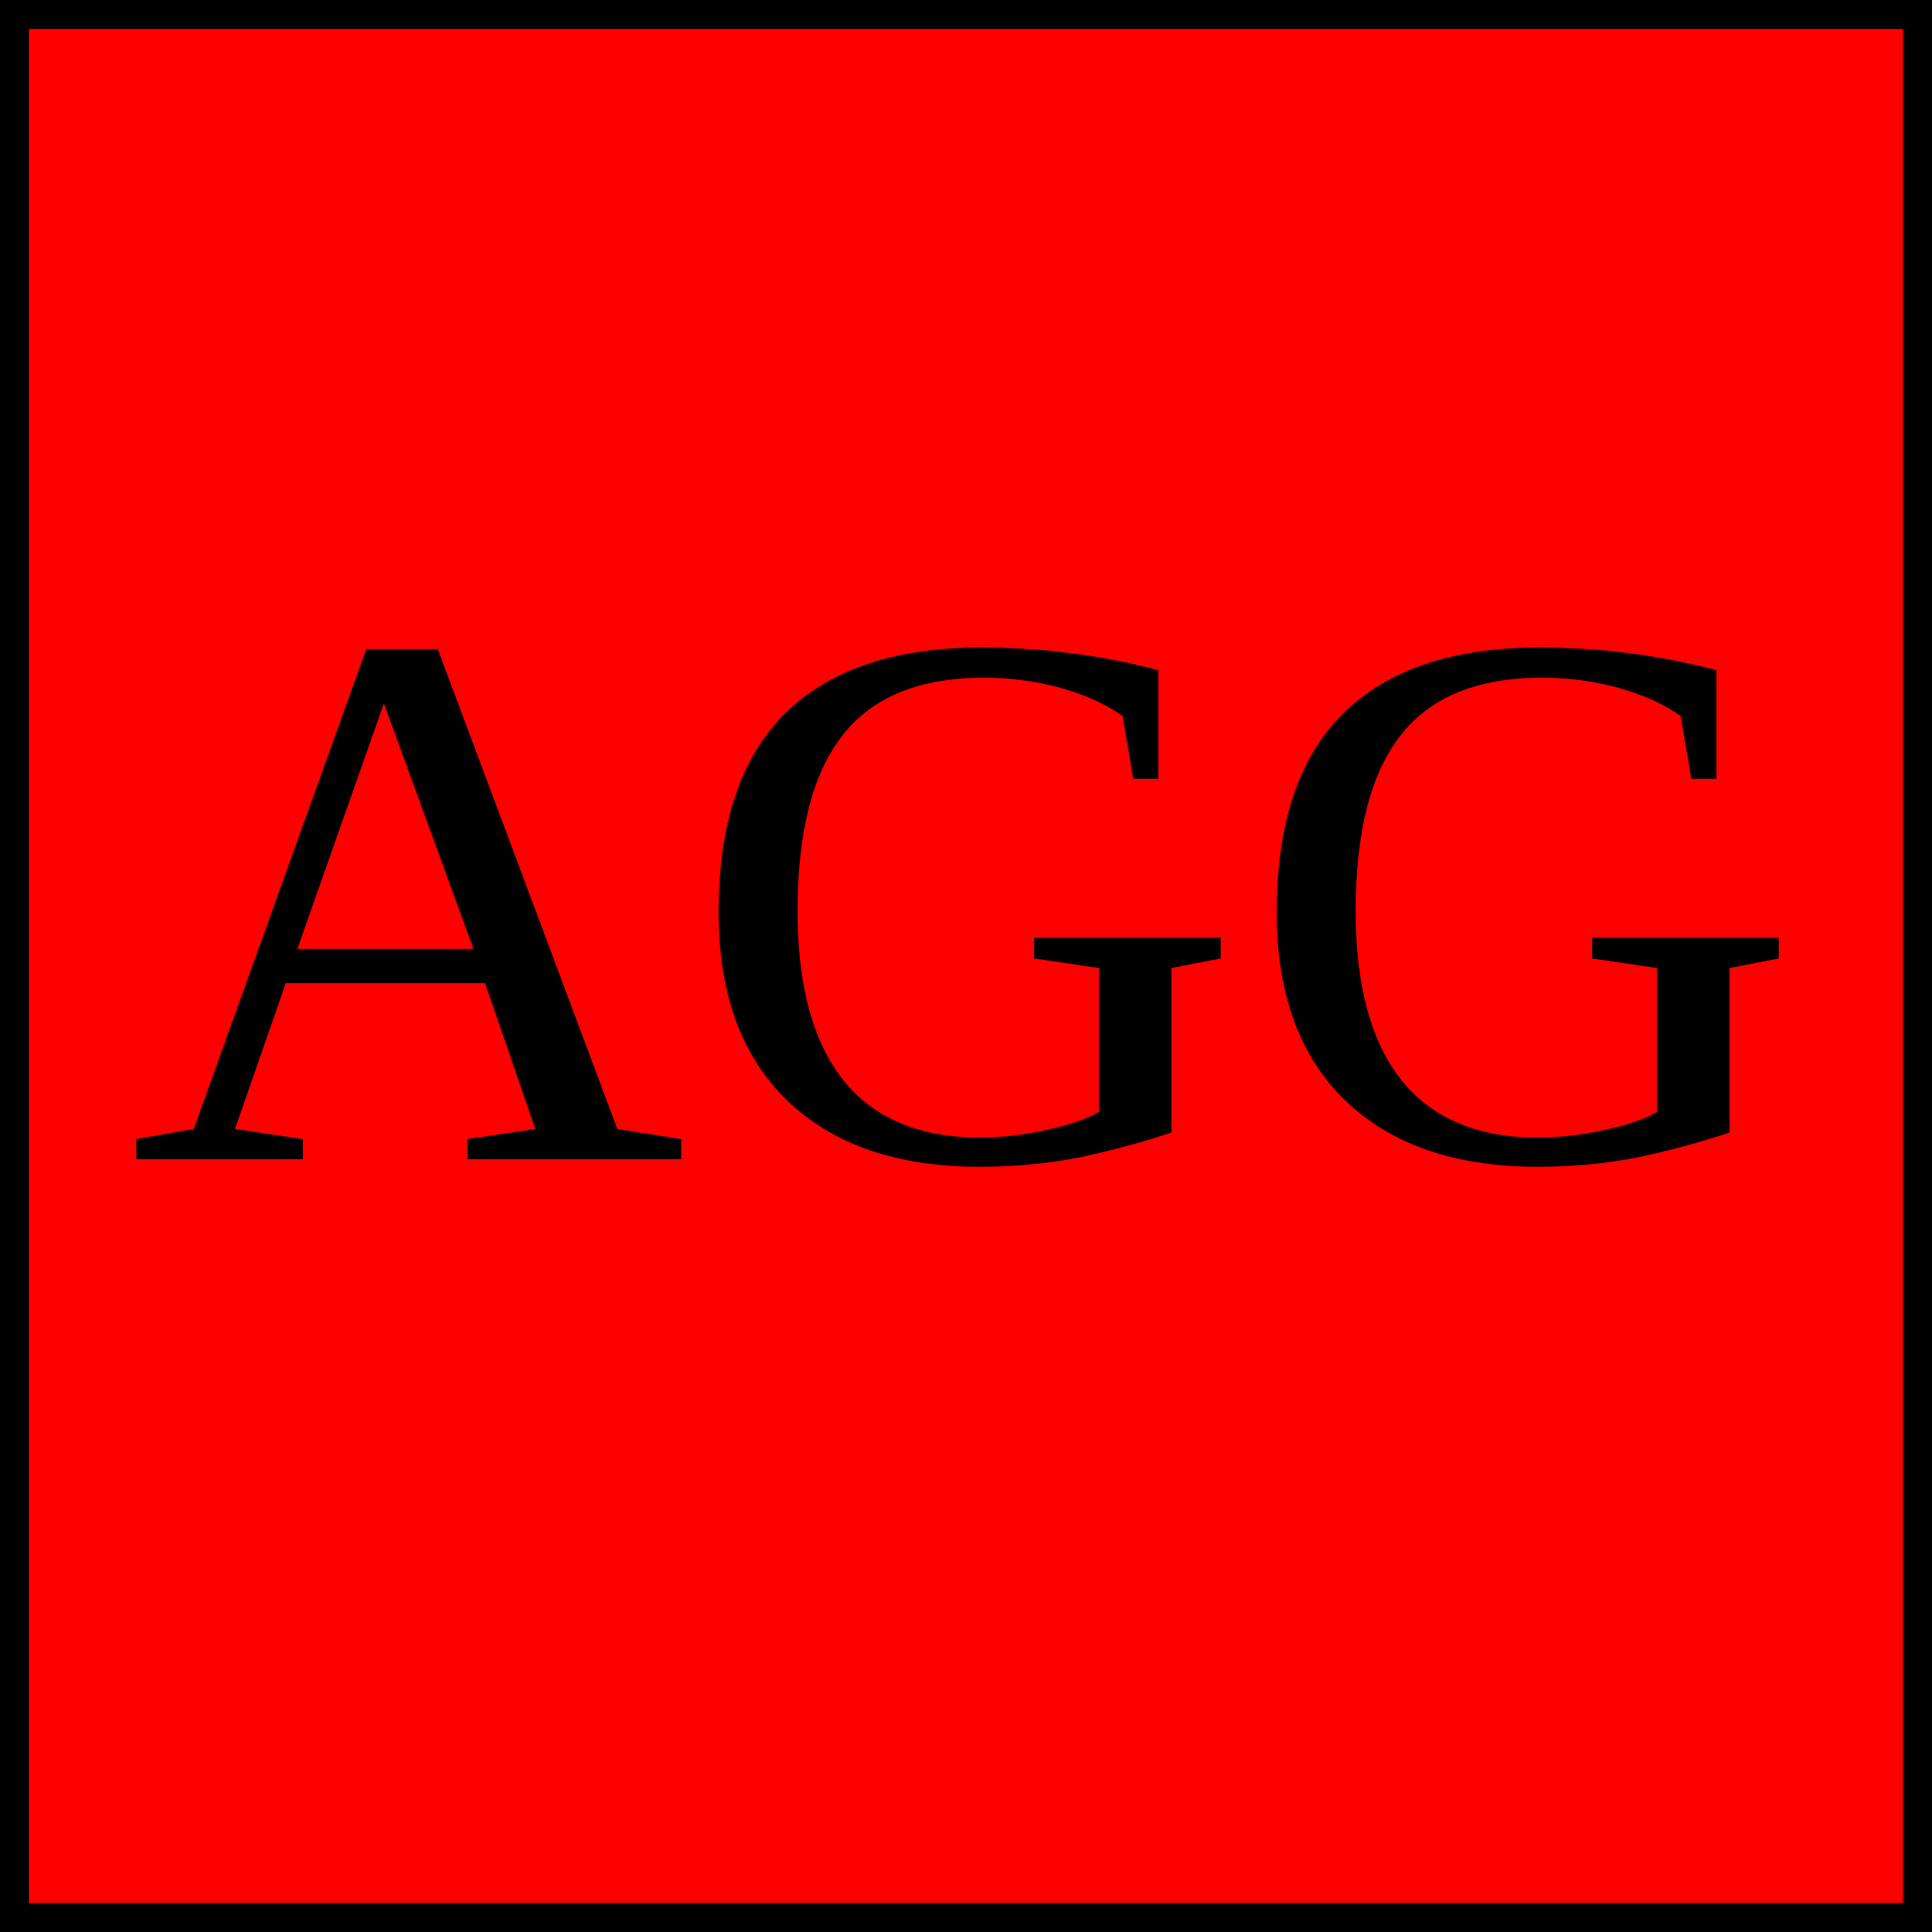
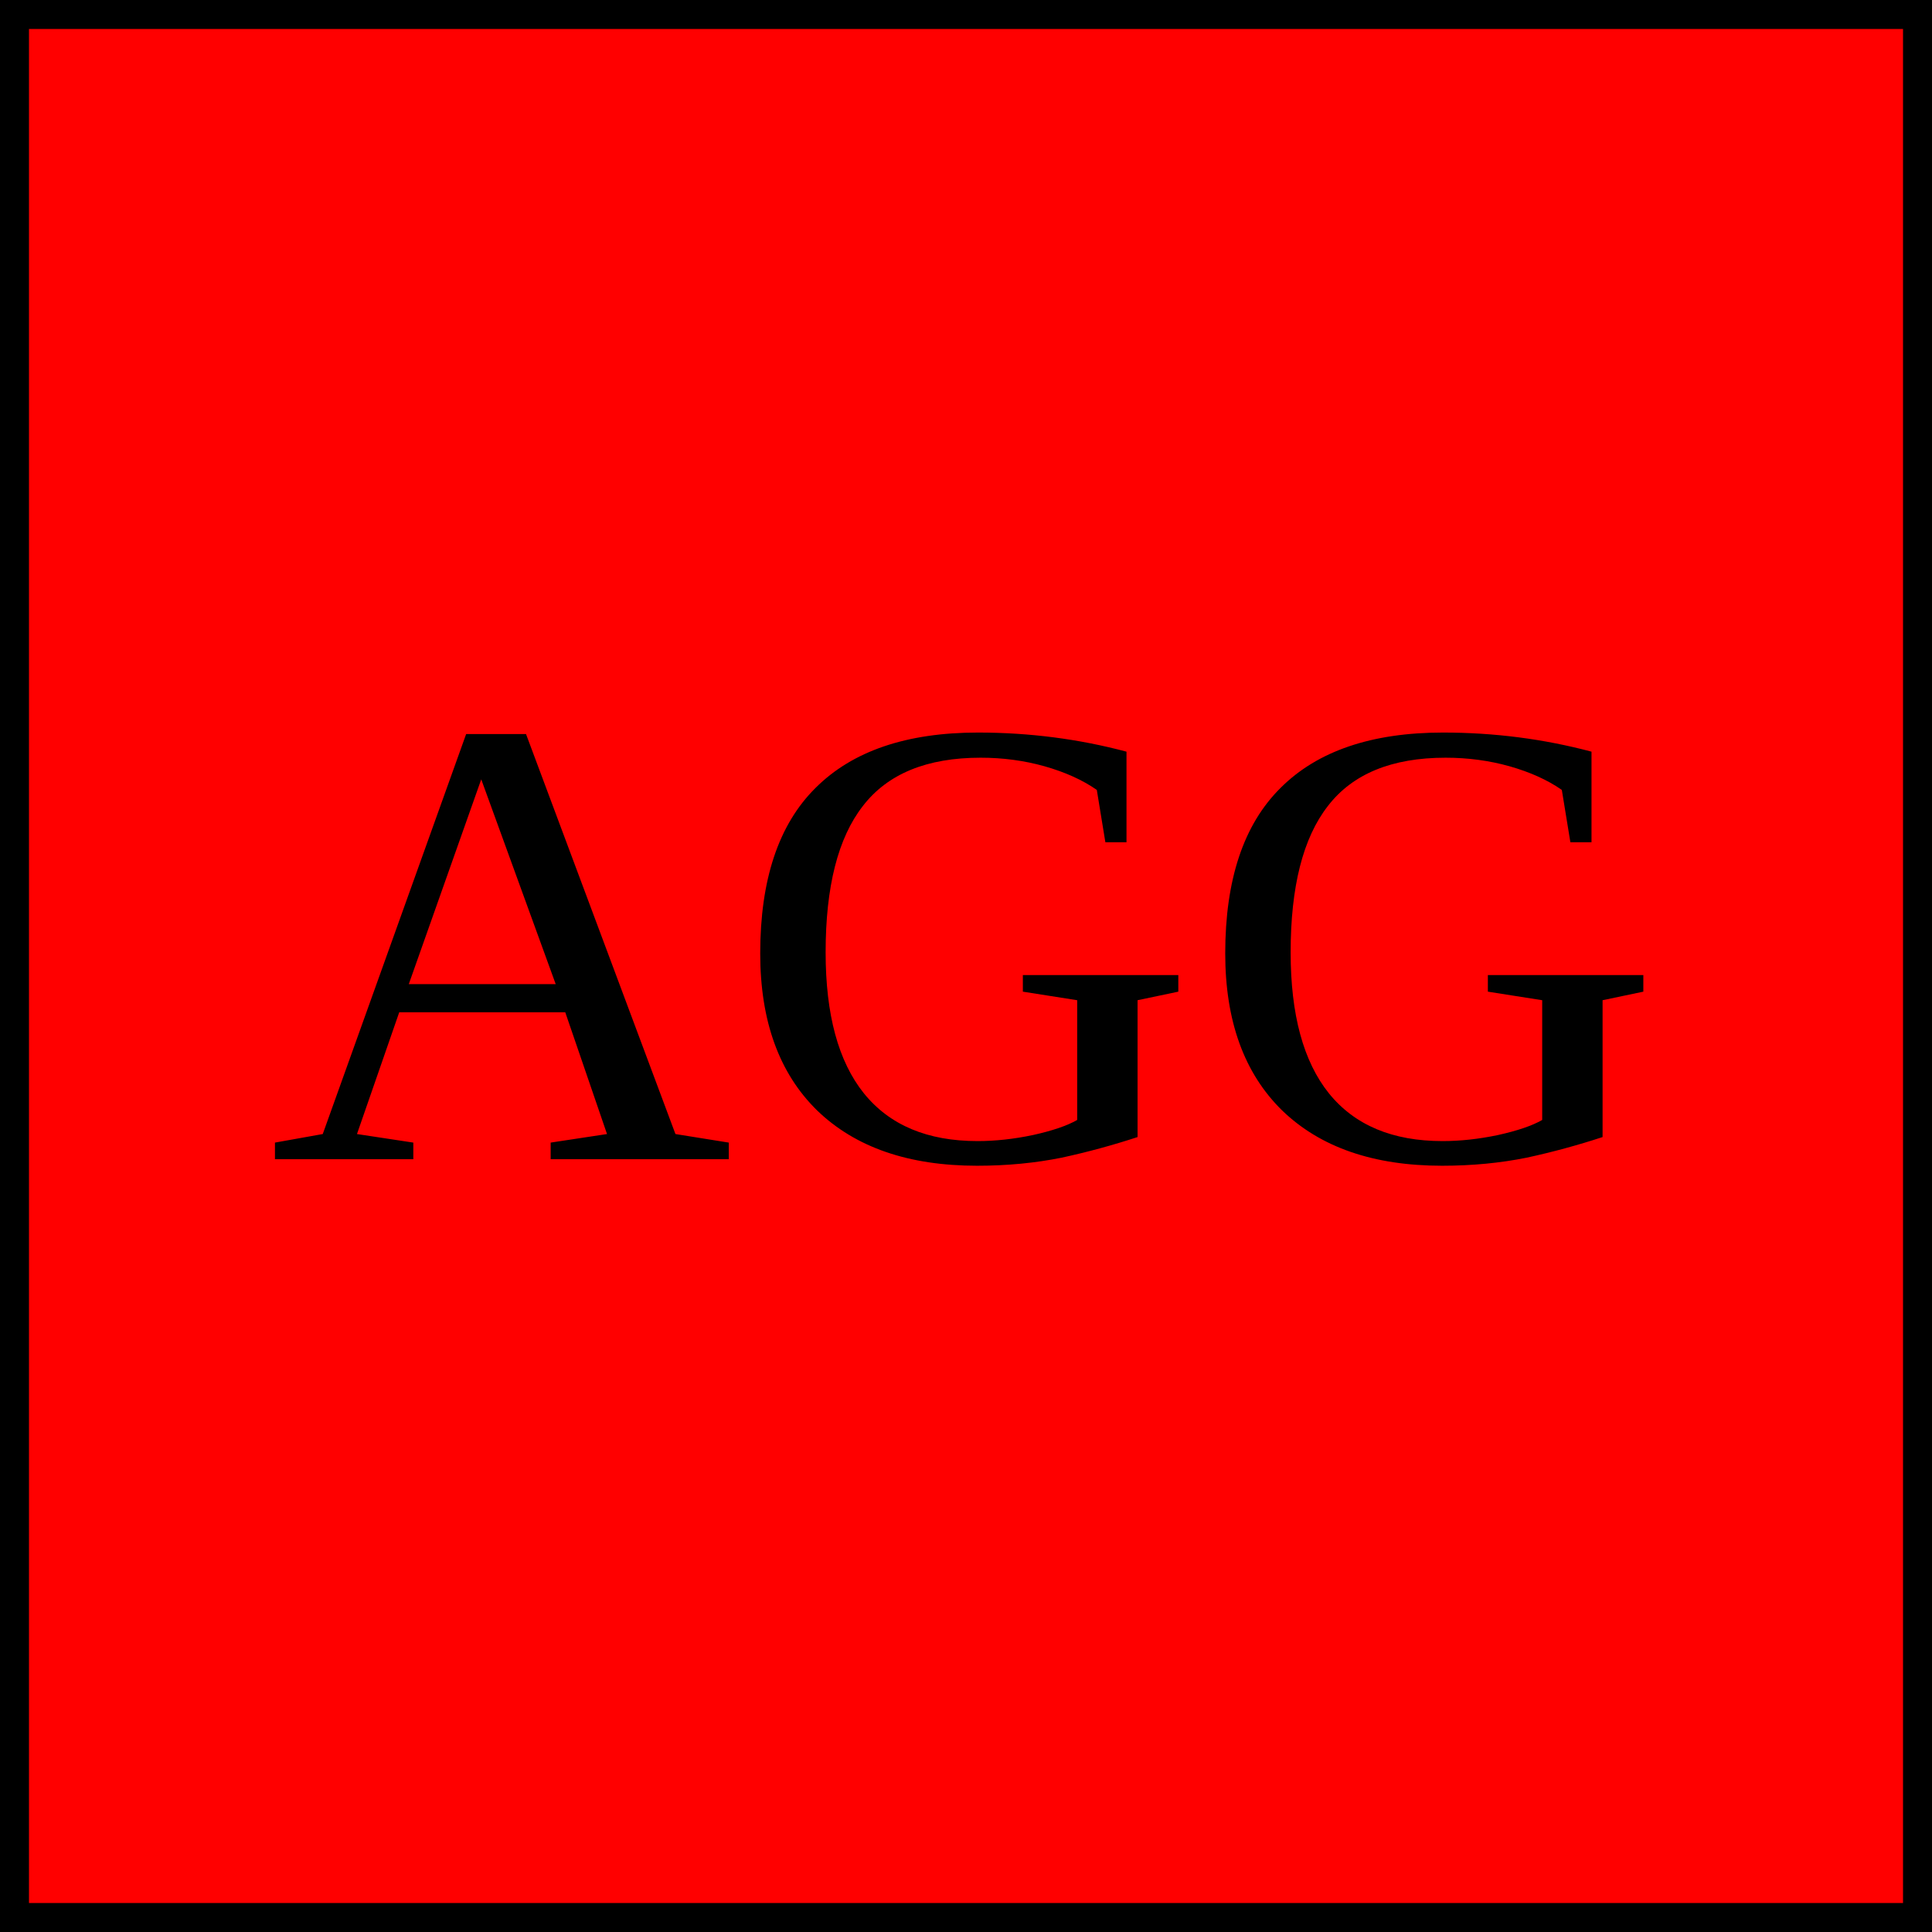
<svg xmlns="http://www.w3.org/2000/svg" width="60" height="60">
  <rect width="100%" height="100%" fill="red" stroke="black" stroke-width="3%" />
-   <text text-anchor="middle" x="50%" y="60%" font-size="24">AGG</text>
+   <text text-anchor="middle" x="50%" y="60%" font-size="20">AGG</text>
</svg>
